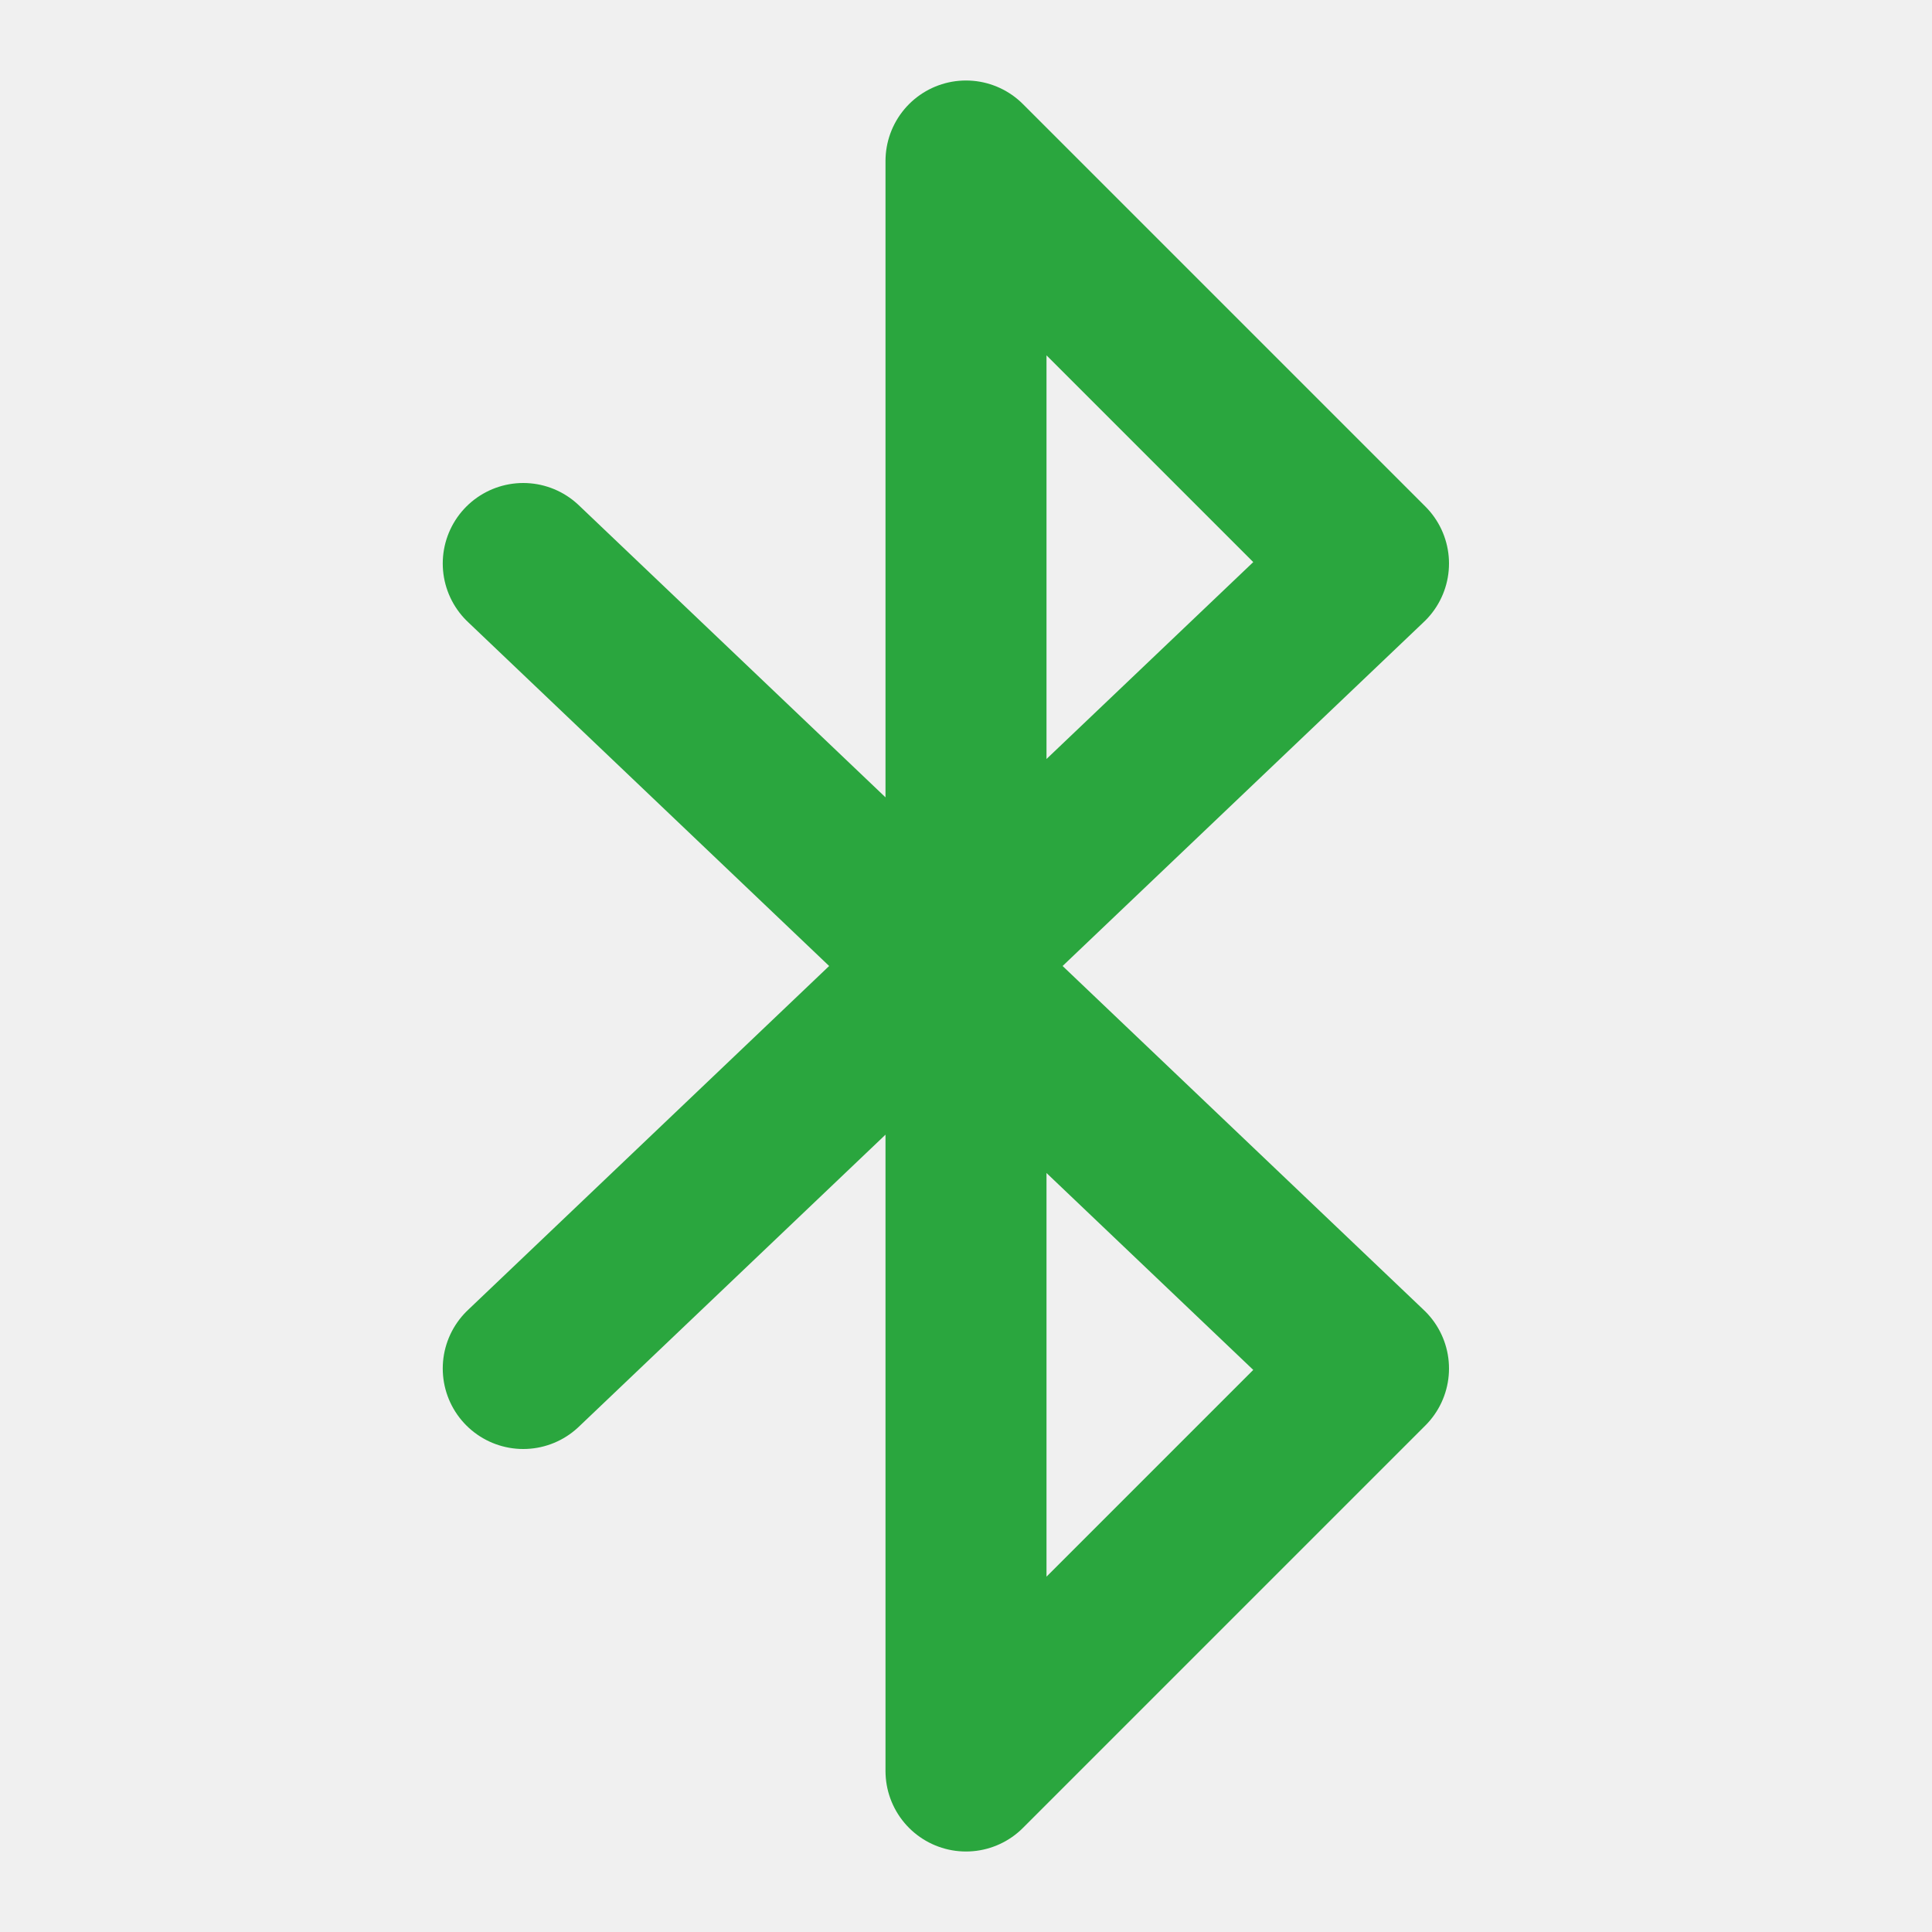
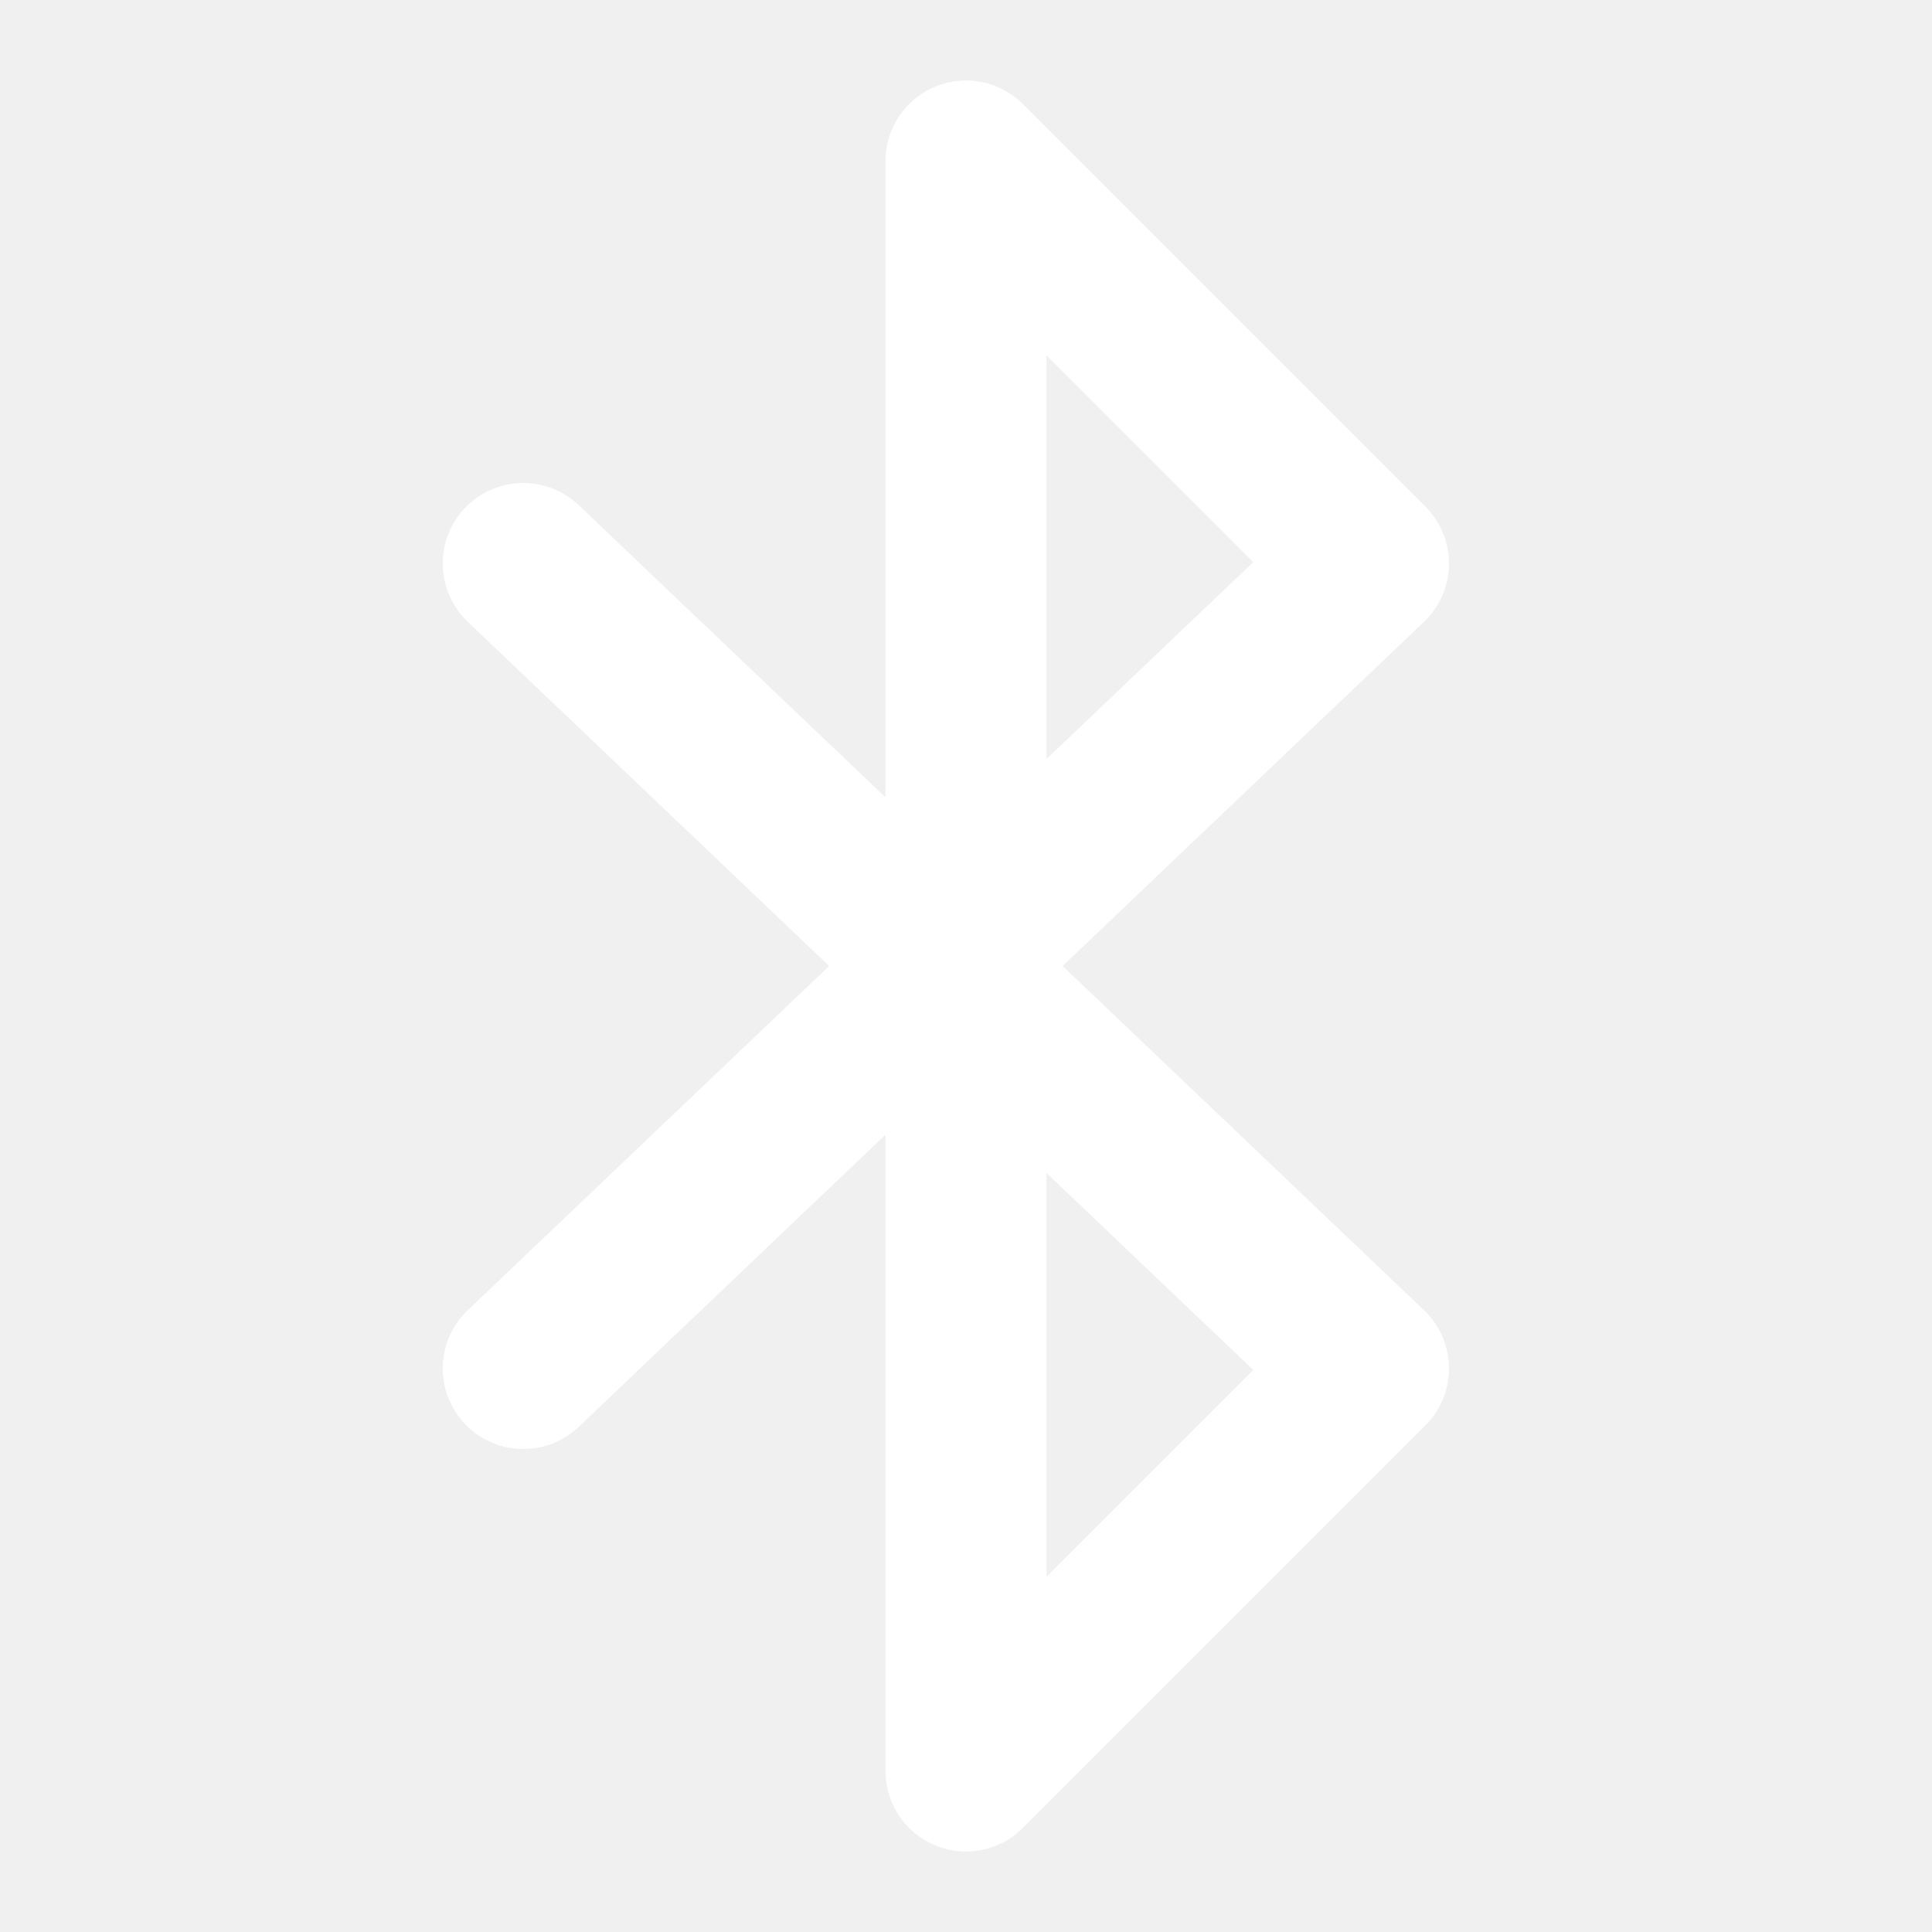
<svg xmlns="http://www.w3.org/2000/svg" viewBox="0 0 24 24" fill="none">
-   <path d="M6.5 17L17 7L12 2V22L17 17L6.5 7" stroke="#2aa63e" stroke-width="2" stroke-linecap="round" stroke-linejoin="round" />
+   <path d="M6.5 17L17 7L12 2V22L17 17L6.5 7" stroke="#ffffff" stroke-width="2" stroke-linecap="round" stroke-linejoin="round" />
</svg>
